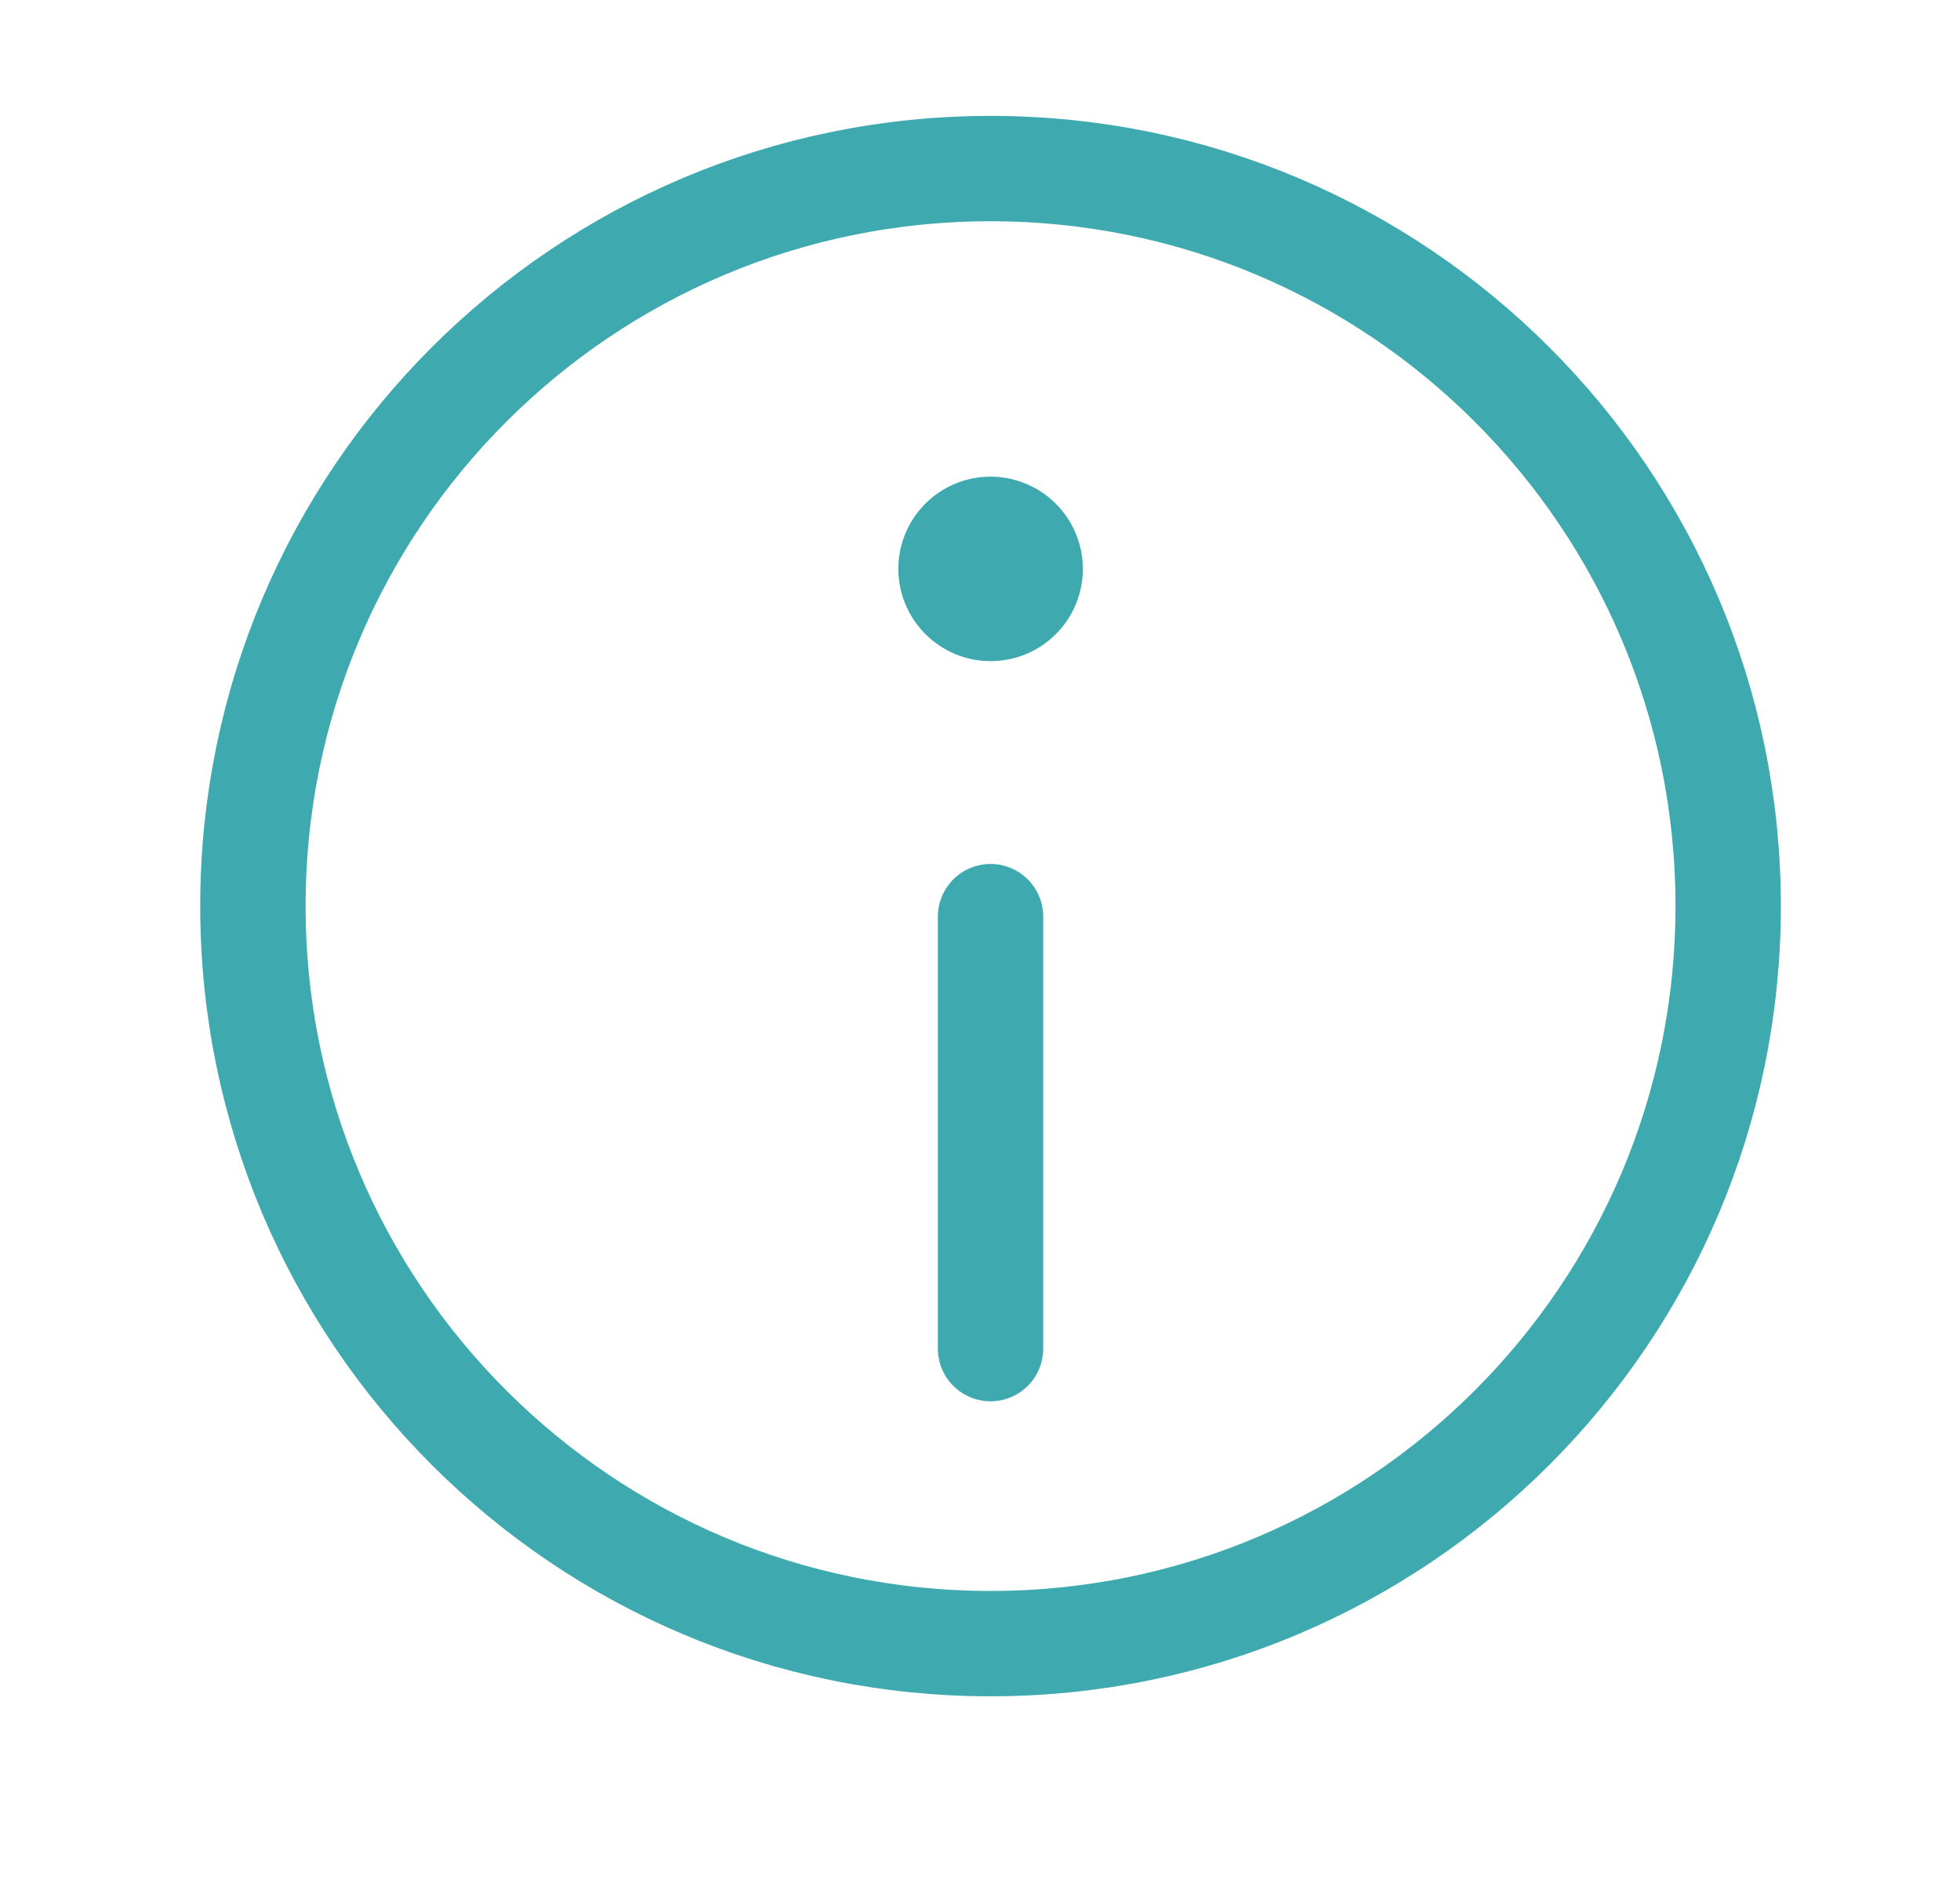
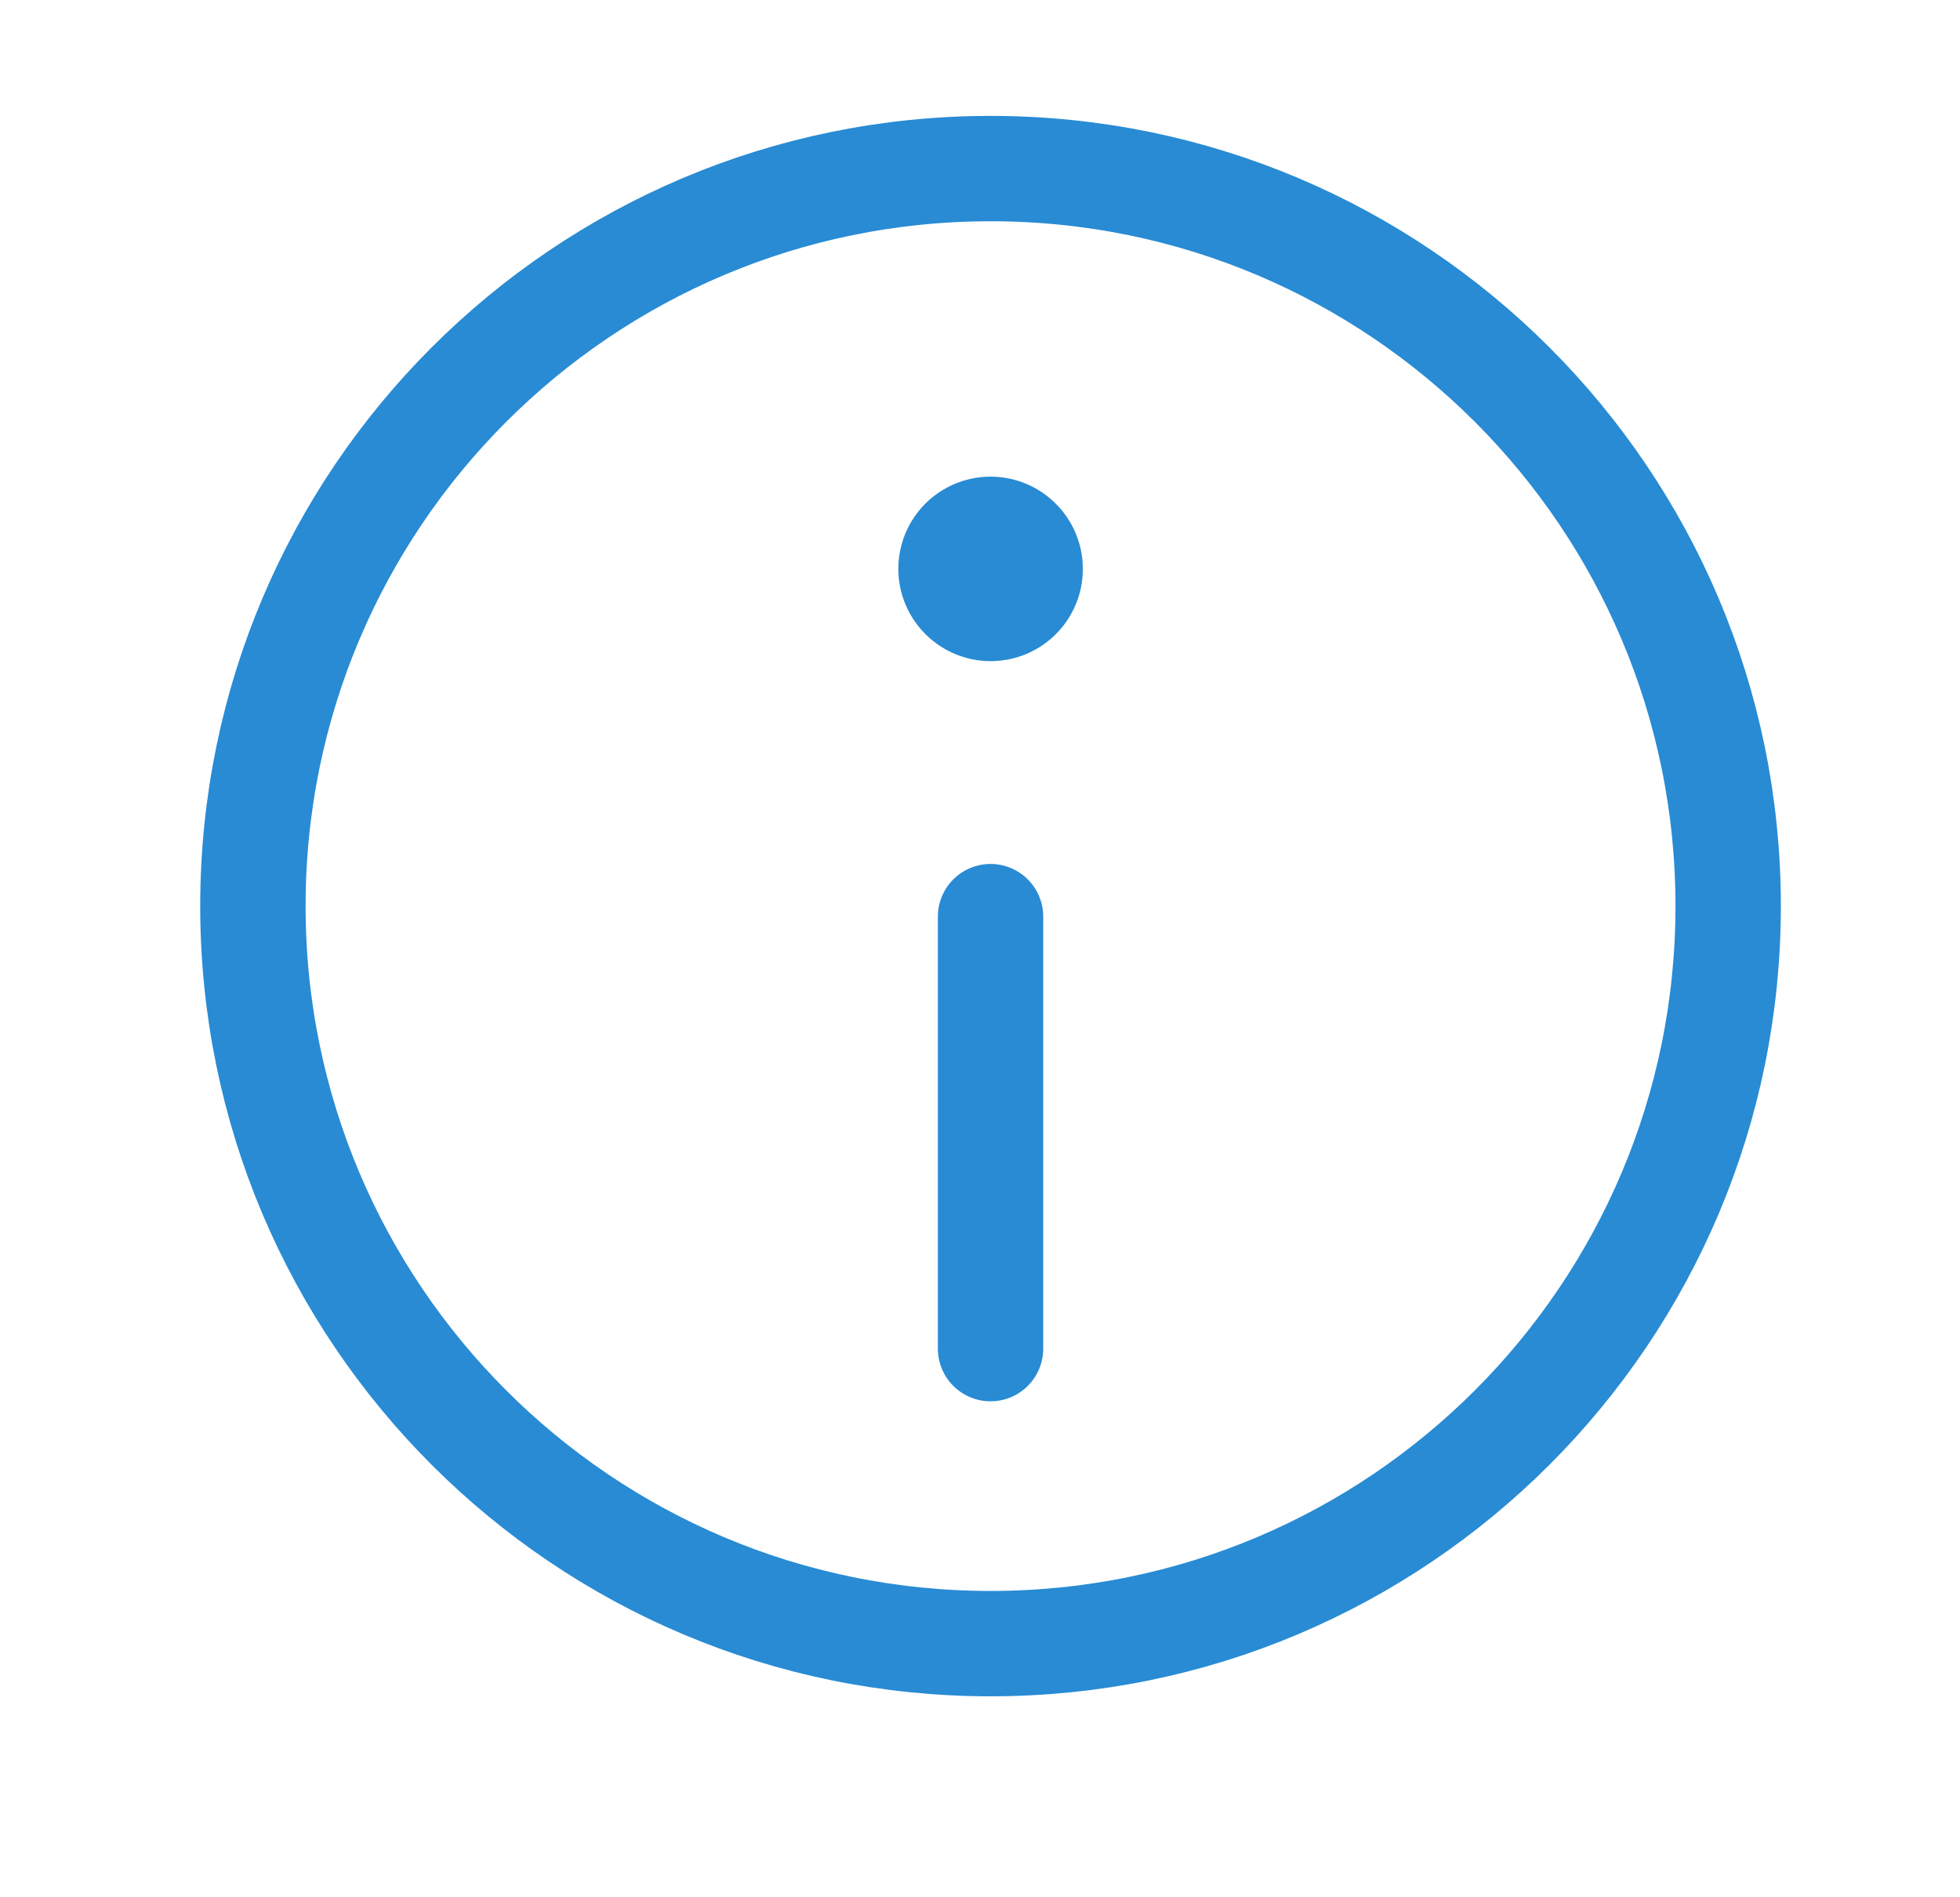
<svg xmlns="http://www.w3.org/2000/svg" version="1.1" id="Layer_1" x="0px" y="0px" viewBox="0 0 18.6 18" style="enable-background:new 0 0 18.6 18;" xml:space="preserve">
  <style type="text/css">
- 	.st0{fill:none;stroke:#3EAAAF;stroke-linecap:round;stroke-linejoin:round;stroke-miterlimit:10;}
- 	.st1{fill:none;stroke:#3EAAAF;stroke-width:1.75;stroke-linecap:round;stroke-linejoin:round;stroke-miterlimit:10;}
+ 	.st0{fill:none;stroke:#288bd4;stroke-linecap:round;stroke-linejoin:round;stroke-miterlimit:10;}
+ 	.st1{fill:none;stroke:#288bd4;stroke-width:1.75;stroke-linecap:round;stroke-linejoin:round;stroke-miterlimit:10;}
</style>
  <line class="st0" x1="9.4" y1="12.8" x2="9.4" y2="8.7" />
  <path class="st1" d="M9.401 5.4 L9.4 5.399" />
  <g id="icon-nodata_2_">
    <circle class="st0" cx="9.4" cy="8.6" r="7" />
  </g>
</svg>
